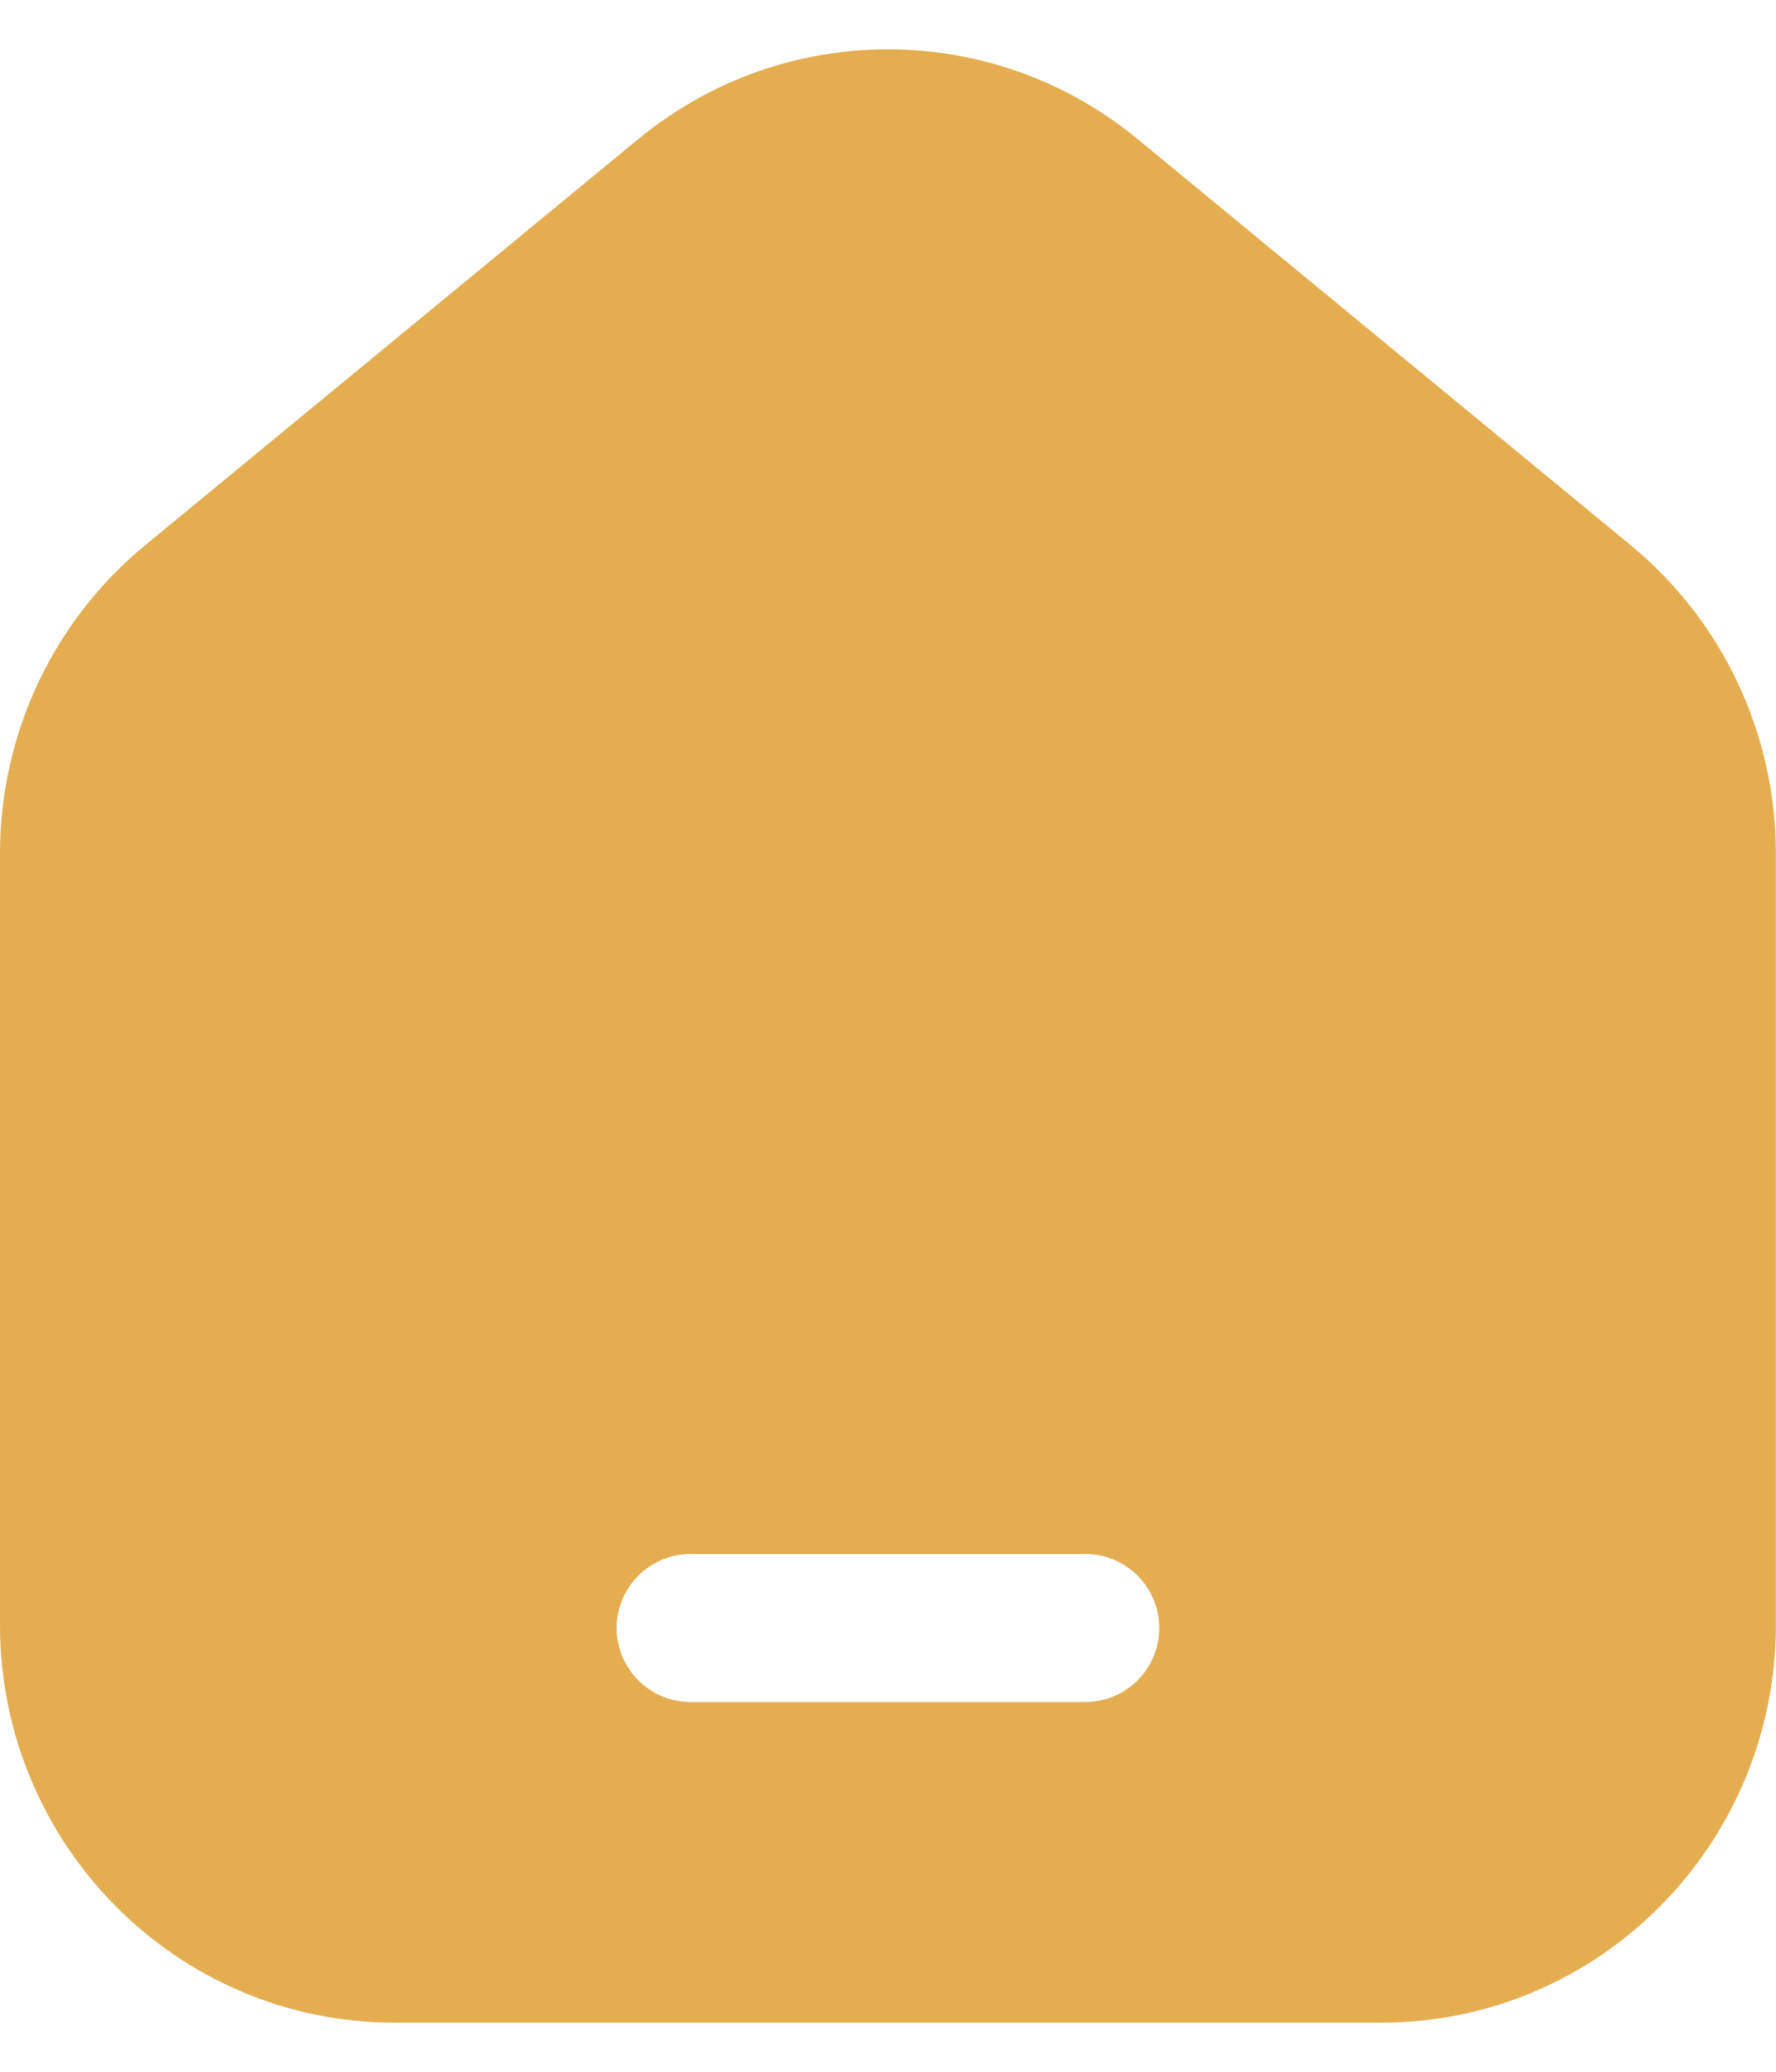
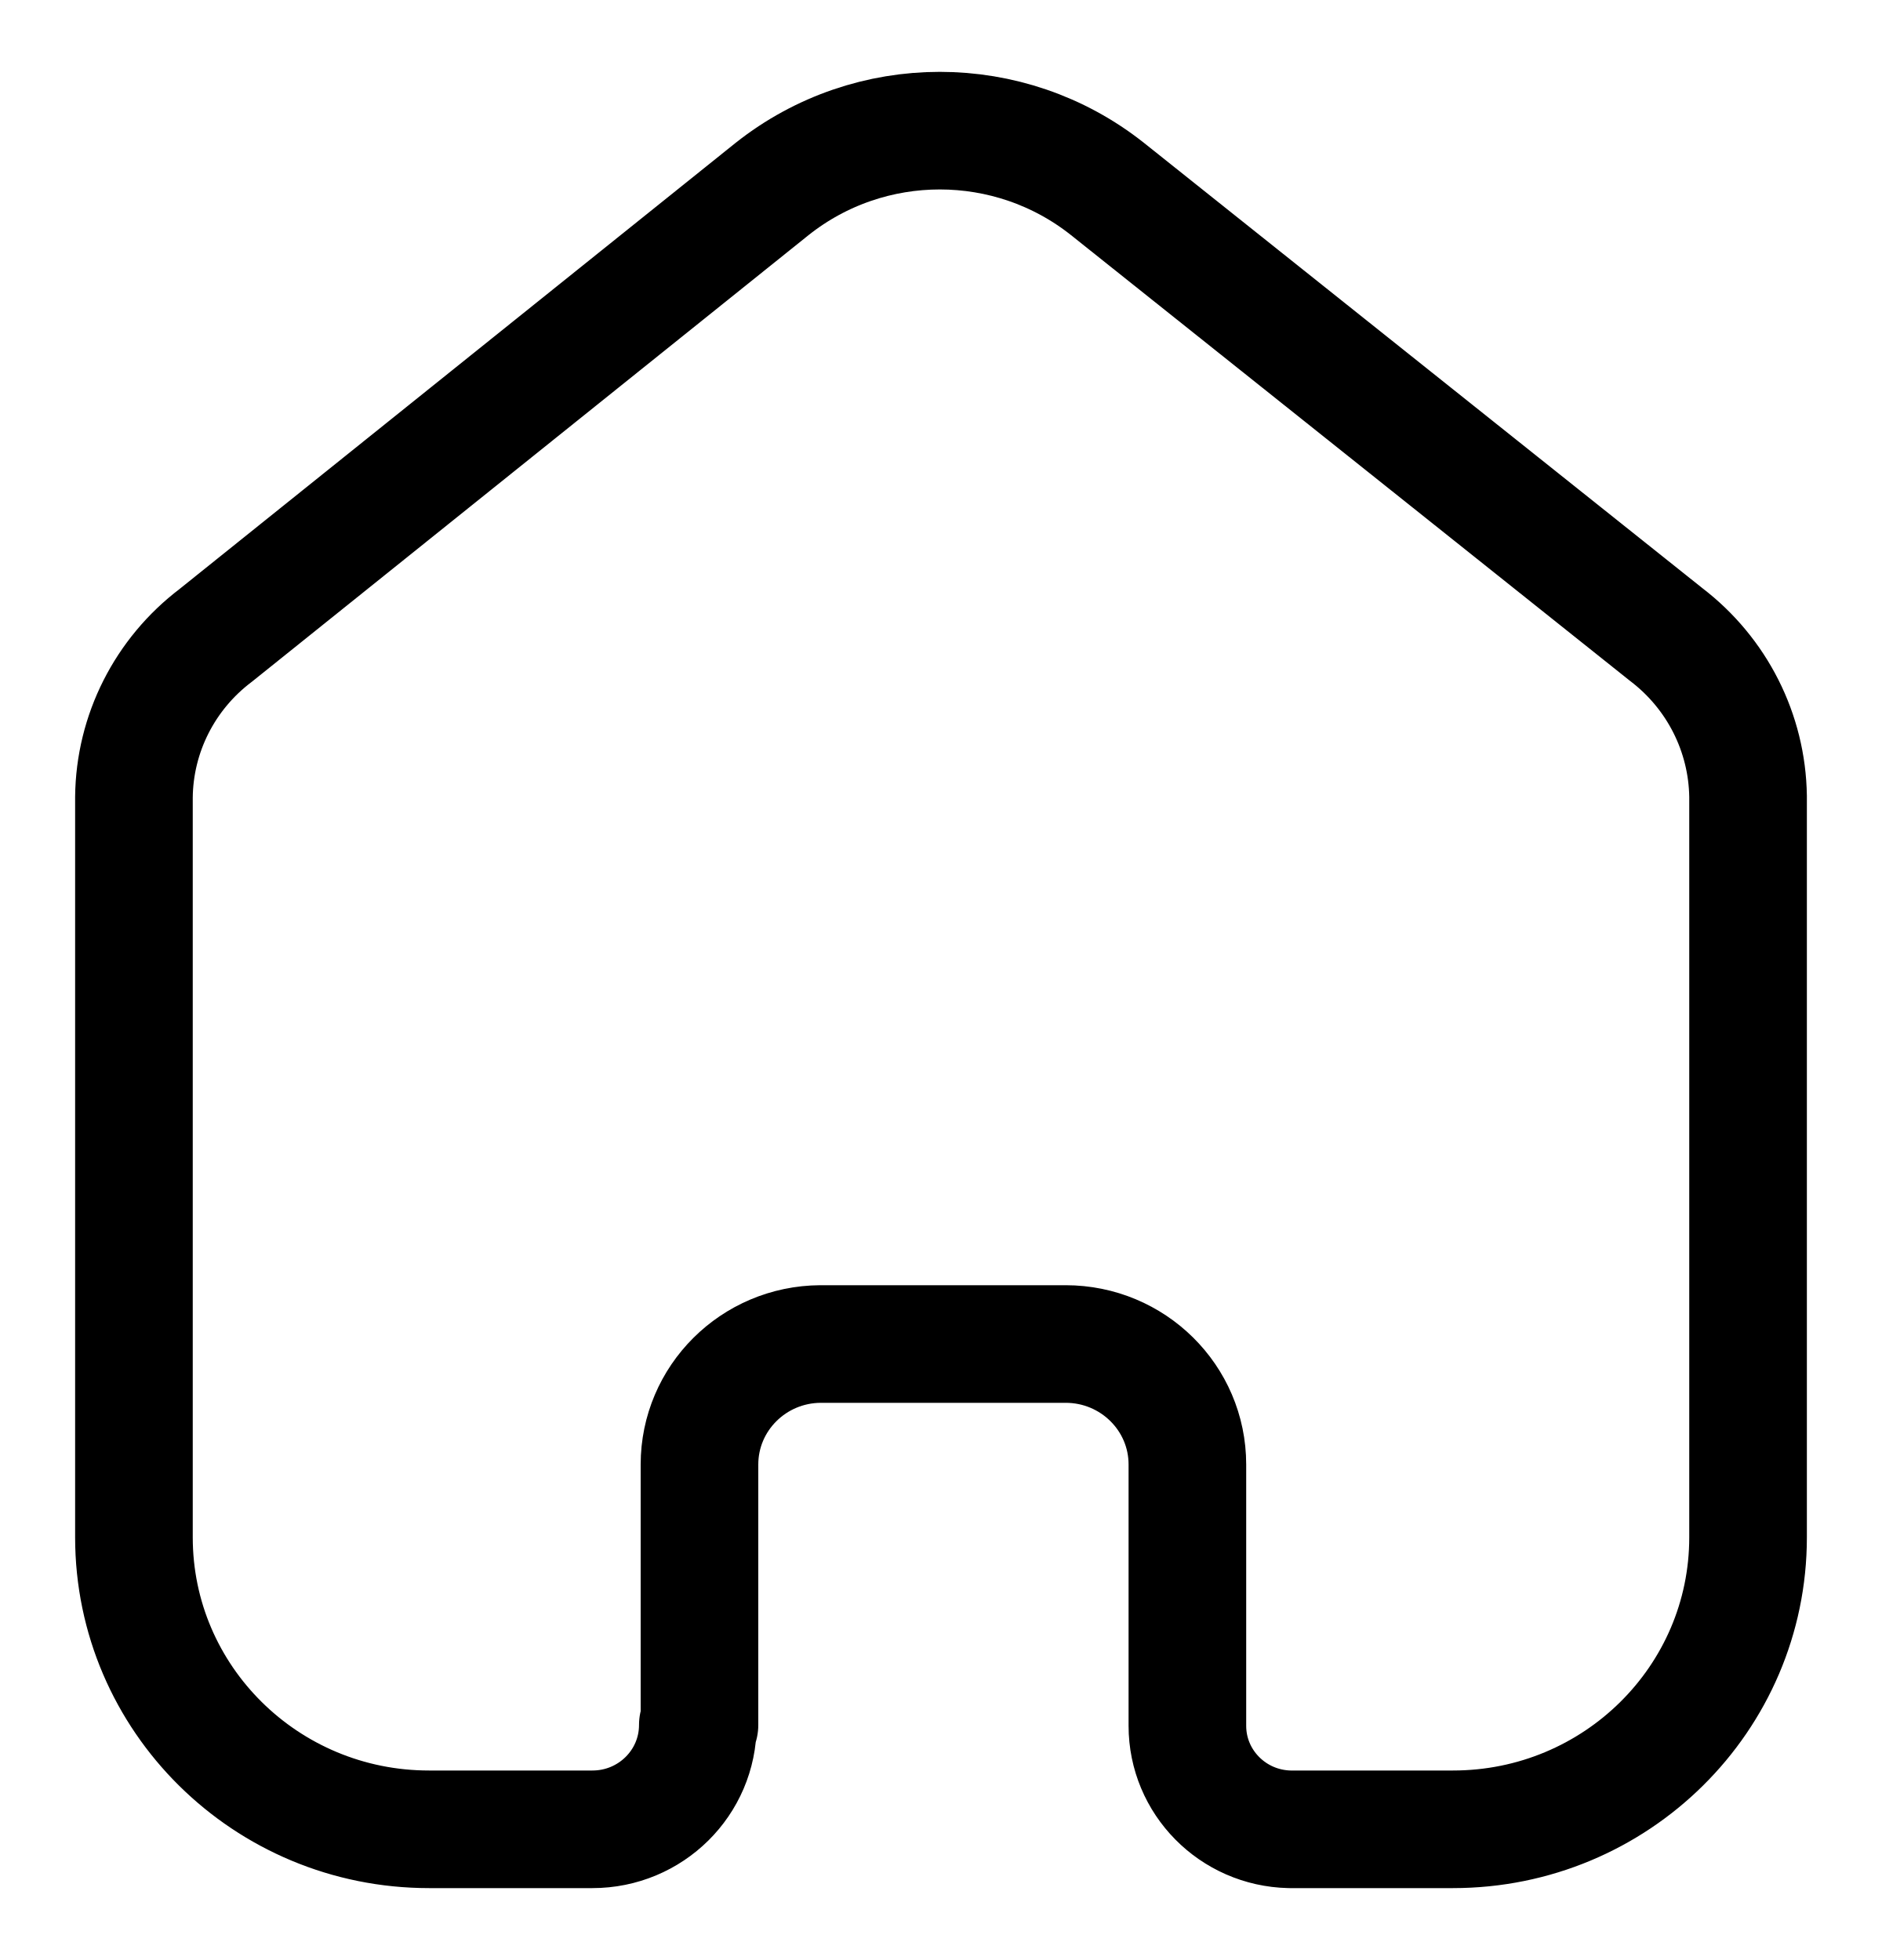
- <svg xmlns="http://www.w3.org/2000/svg" width="18" height="21" viewBox="0 0 18 21" fill="none">
-   <path fill-rule="evenodd" clip-rule="evenodd" d="M18 8.65V16.467C18 18.694 16.209 20.5 14 20.5H4C1.791 20.5 0 18.694 0 16.467V8.65C0 7.439 0.54 6.293 1.47 5.527L6.47 1.409C7.942 0.197 10.058 0.197 11.53 1.409L16.53 5.527C17.46 6.293 18 7.439 18 8.65ZM7 15.75C6.586 15.75 6.25 16.086 6.25 16.5C6.25 16.914 6.586 17.25 7 17.25H11C11.414 17.25 11.75 16.914 11.75 16.5C11.75 16.086 11.414 15.75 11 15.75H7Z" fill="#E4AD50" />
+ <svg xmlns="http://www.w3.org/2000/svg" width="24" height="25" viewBox="0 0 24 25" fill="none">
+   <path d="M8.92 22.002V18.68C8.92 17.835 9.609 17.148 10.463 17.143H13.589C14.447 17.143 15.142 17.831 15.142 18.68V18.68V22.013C15.142 22.73 15.72 23.317 16.445 23.333H18.529C20.607 23.333 22.292 21.666 22.292 19.609V19.609V10.158C22.28 9.348 21.897 8.589 21.249 8.094L14.121 2.409C12.872 1.419 11.097 1.419 9.848 2.409L2.75 8.105C2.101 8.597 1.716 9.358 1.708 10.168V19.609C1.708 21.666 3.393 23.333 5.471 23.333H7.555C8.297 23.333 8.899 22.738 8.899 22.002V22.002" stroke="black" stroke-width="1.5" stroke-linecap="round" stroke-linejoin="round" />
</svg>
